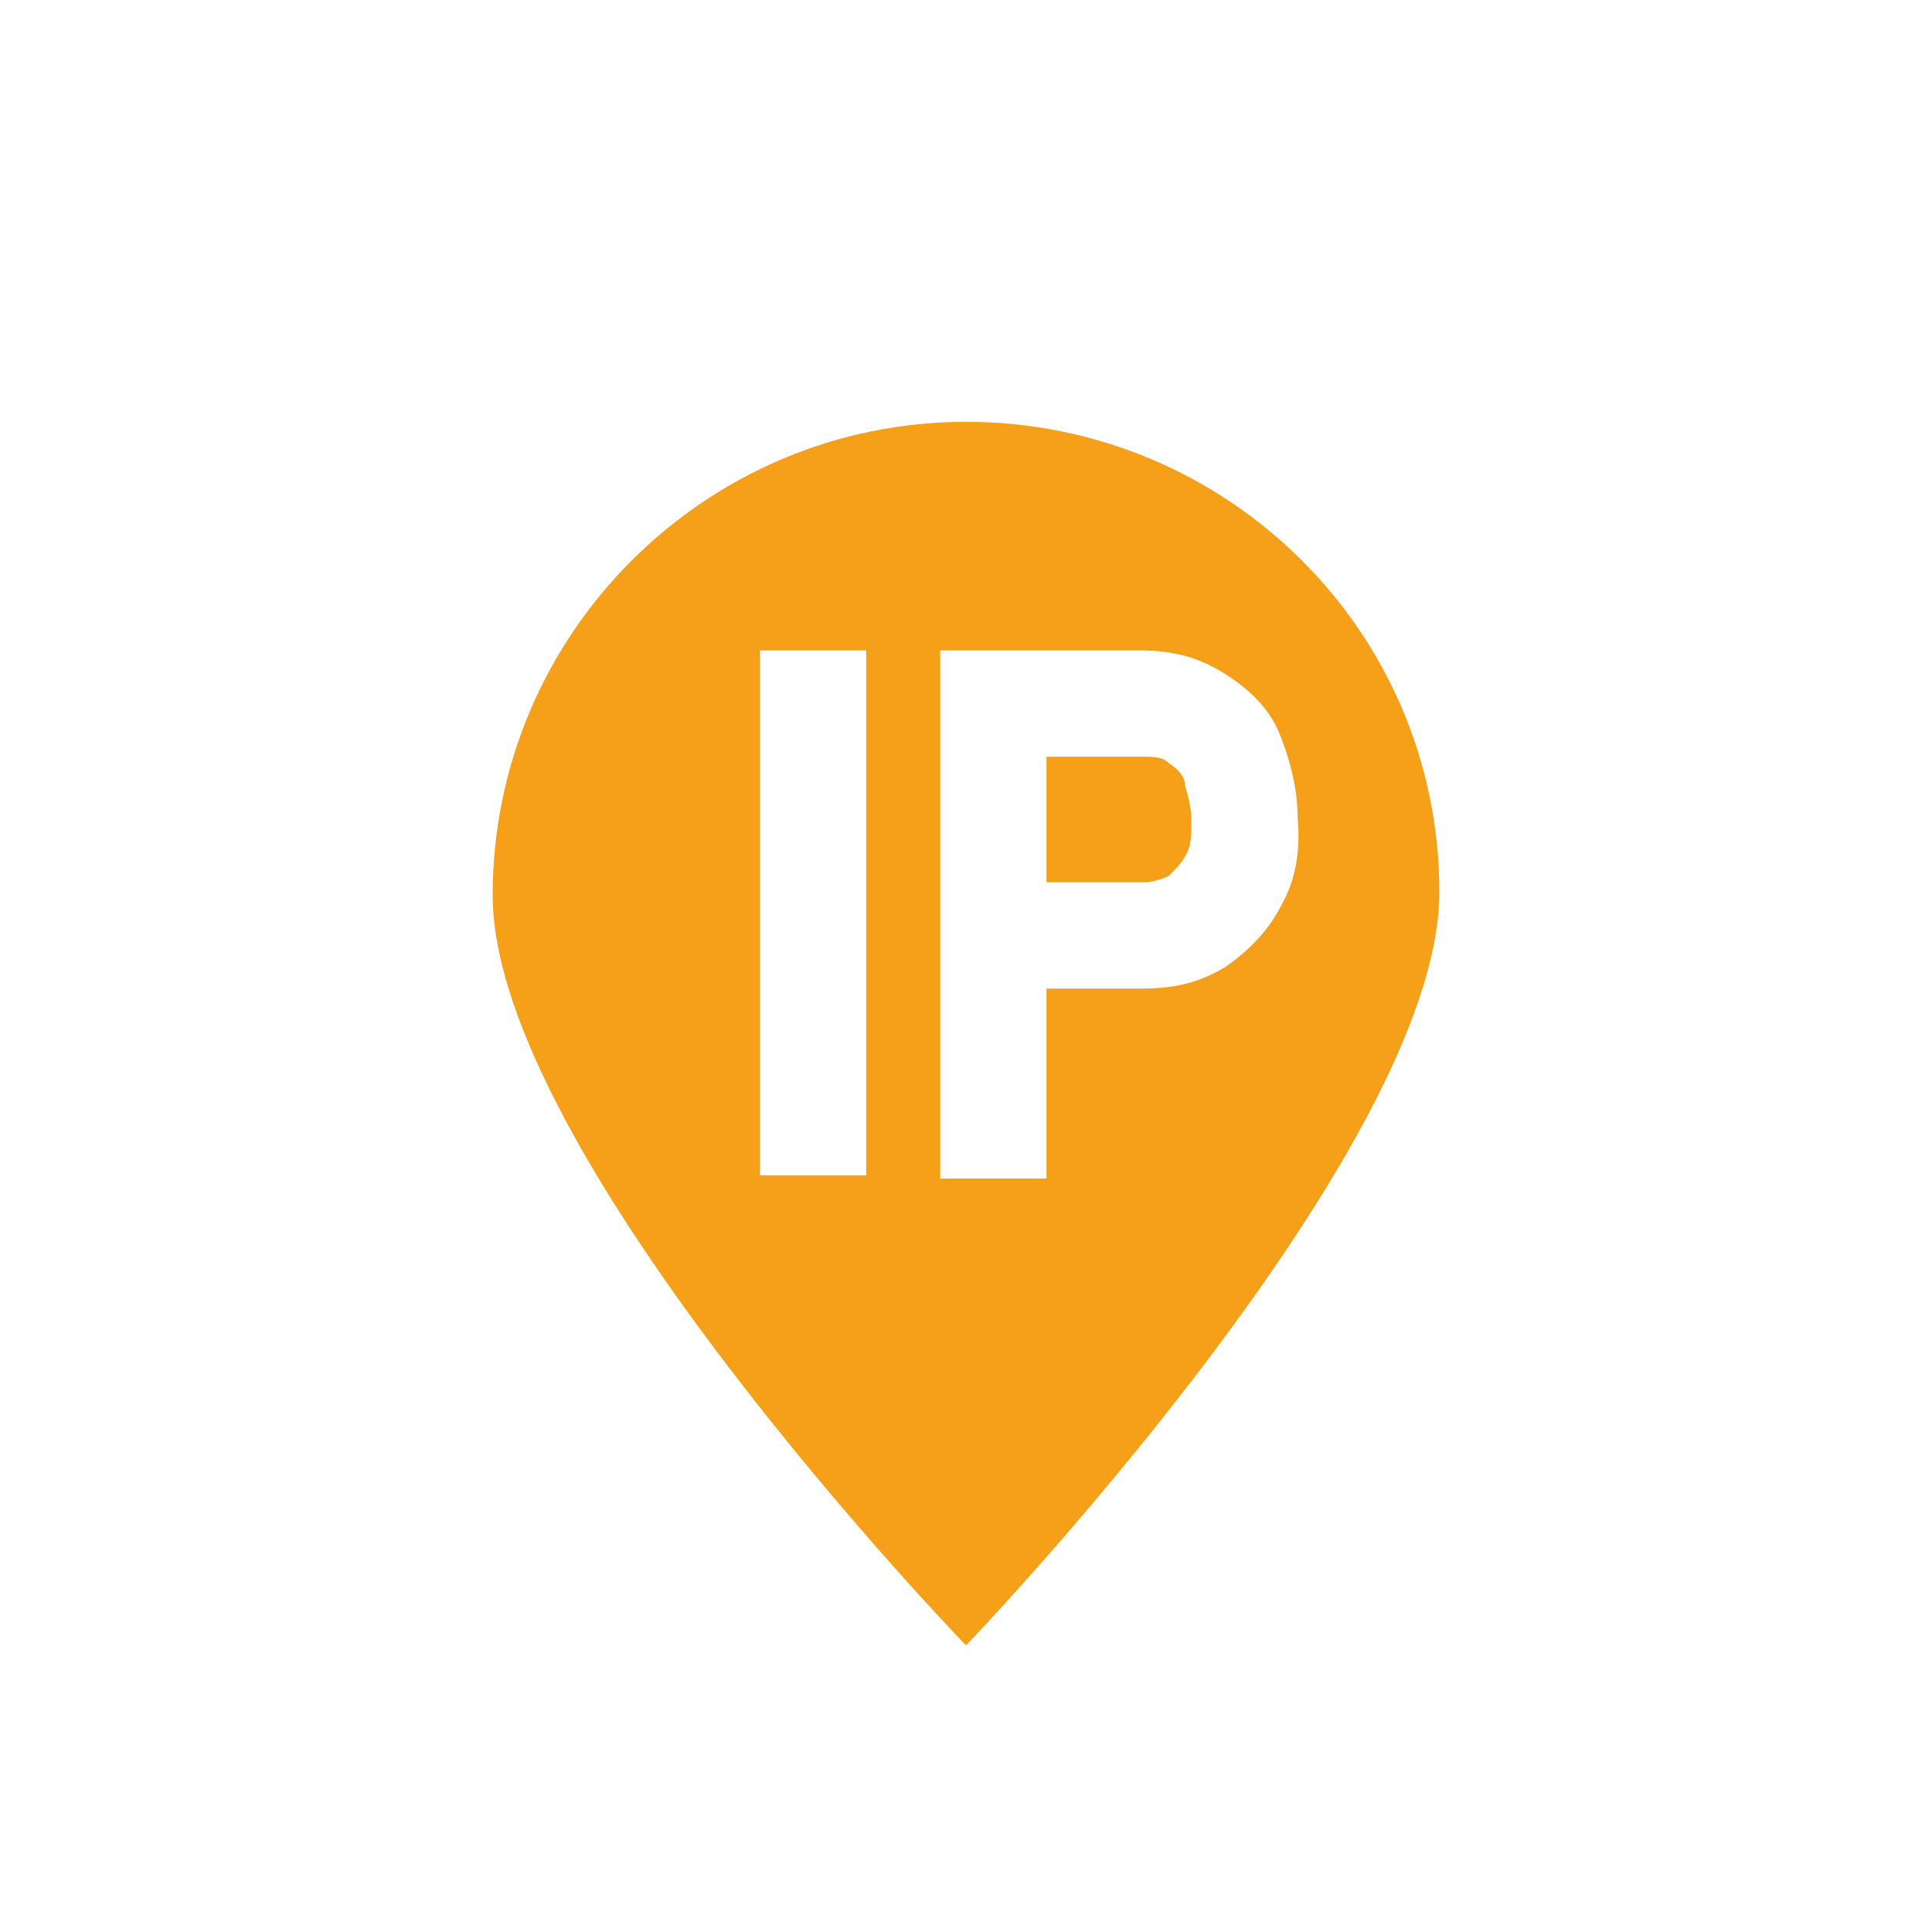
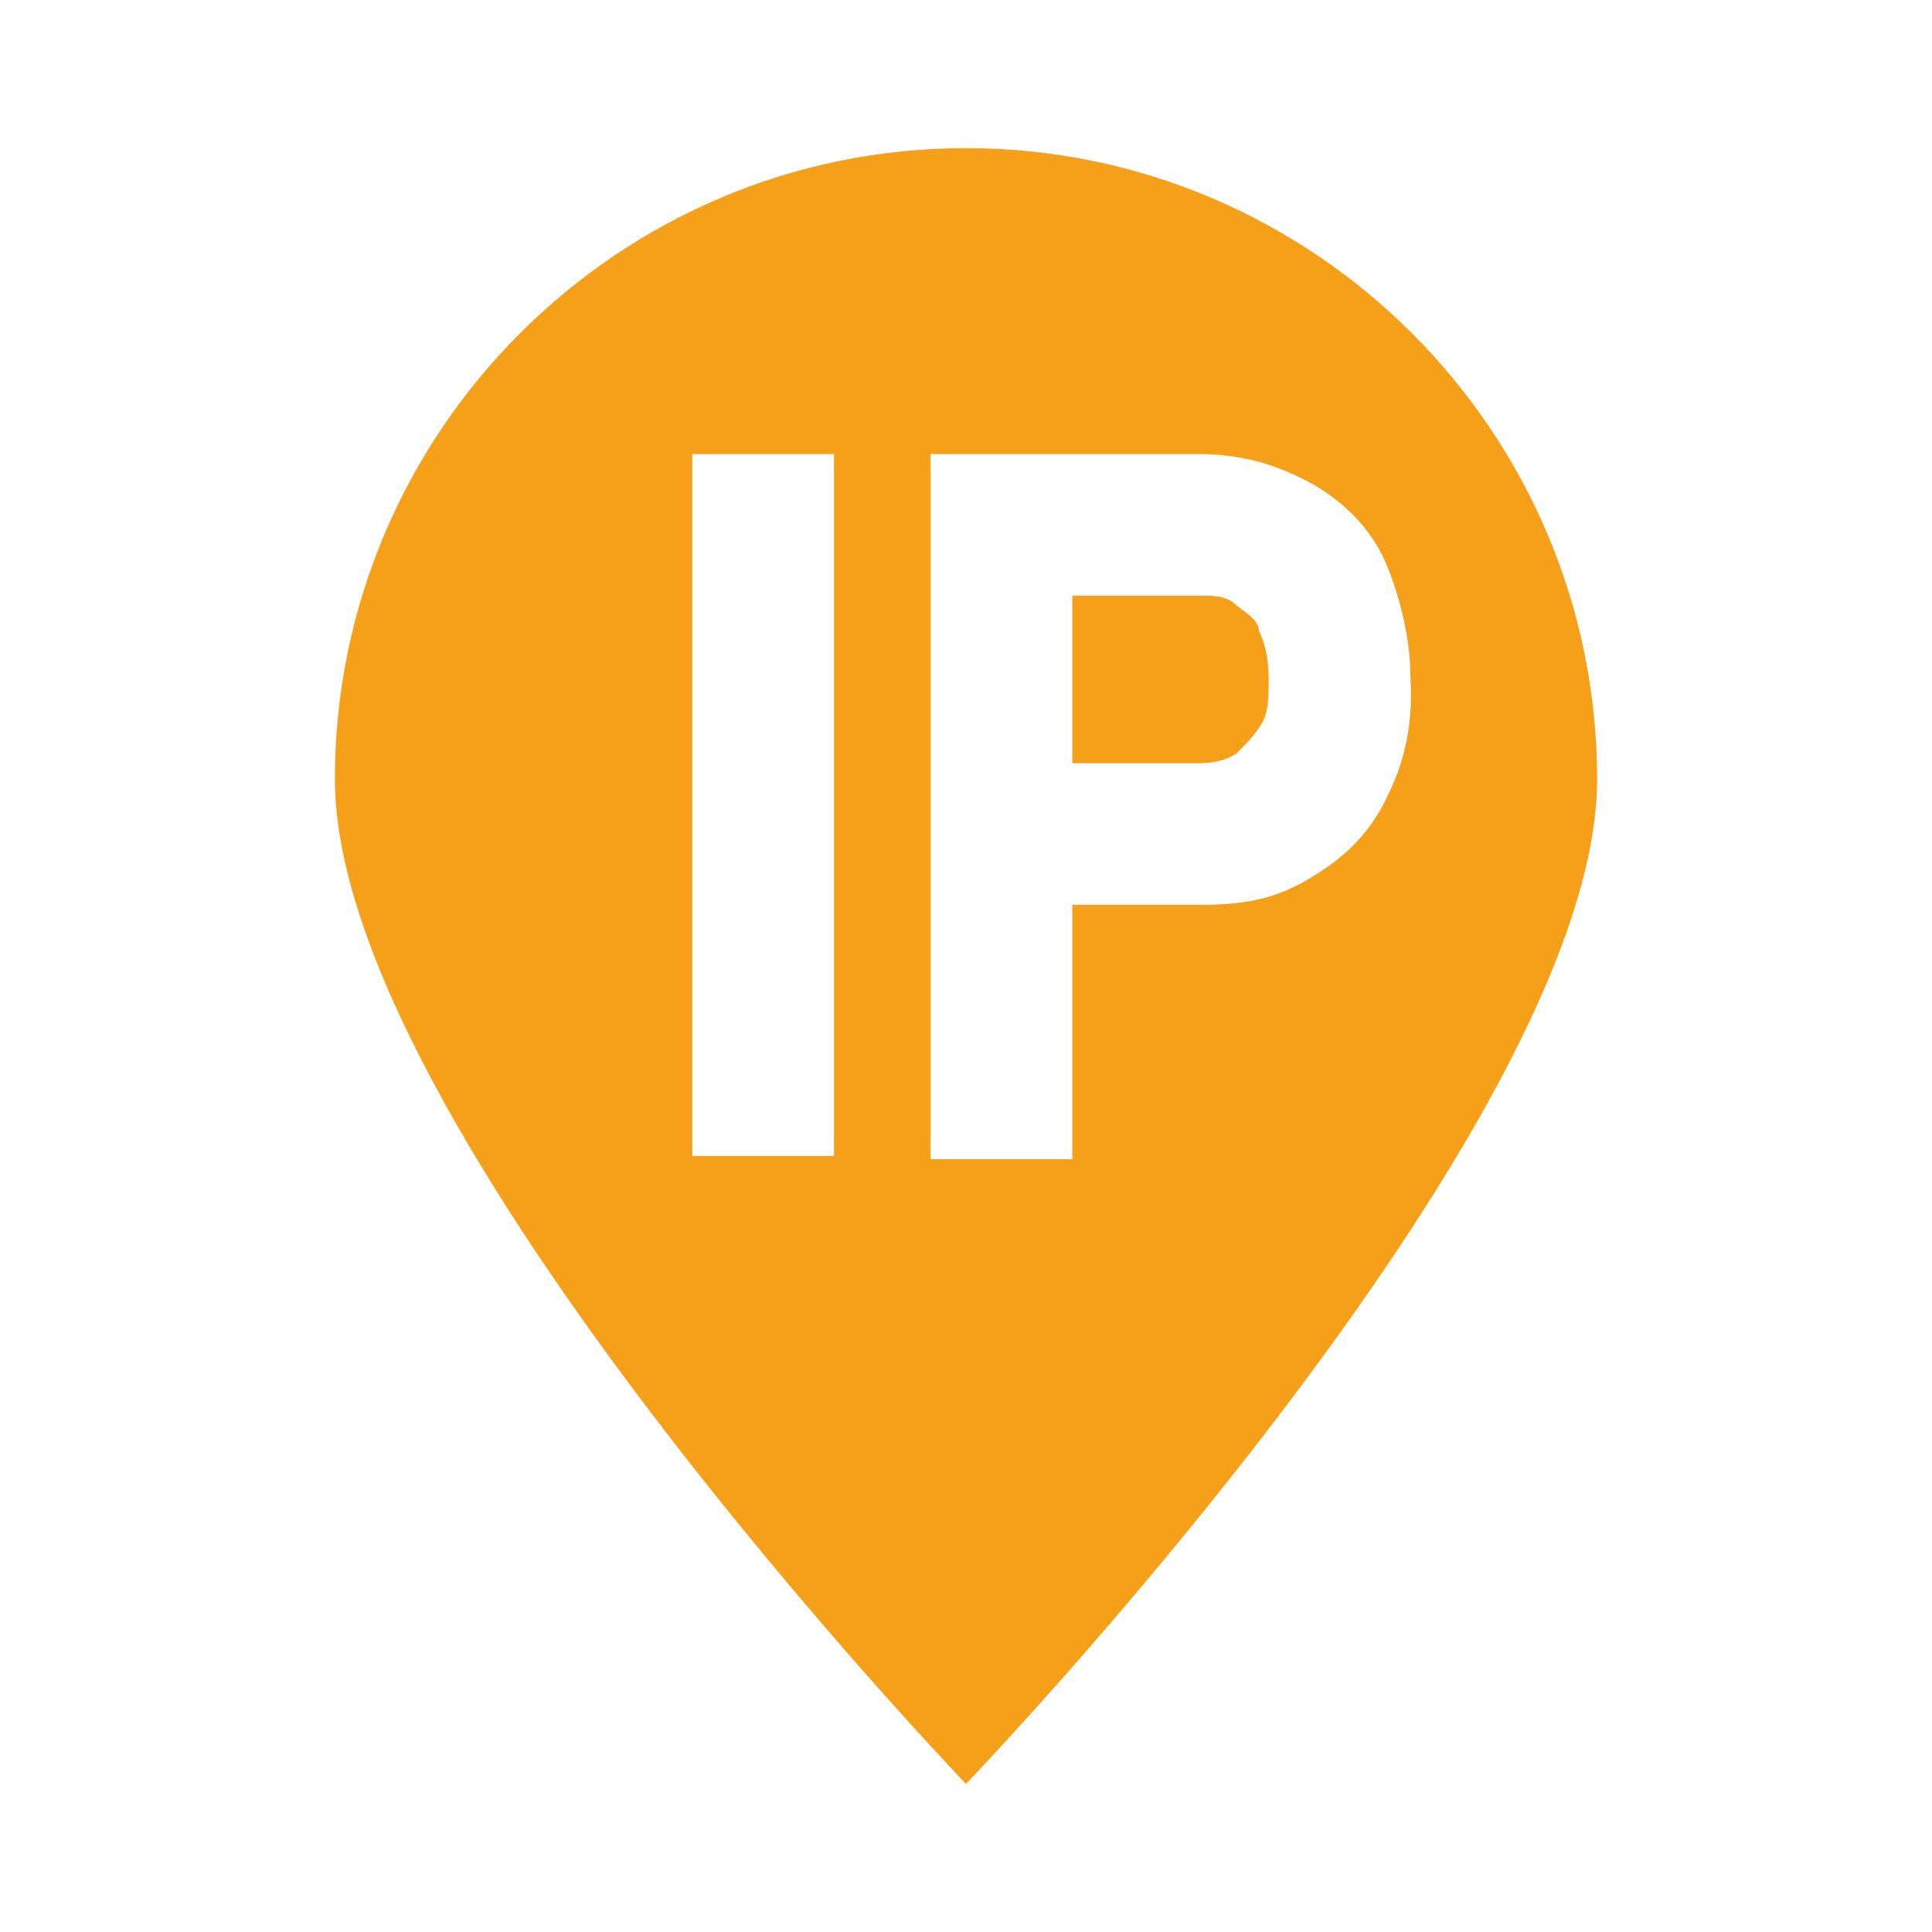
<svg xmlns="http://www.w3.org/2000/svg" version="1.1" id="Calque_2_1_" x="0px" y="0px" viewBox="0 0 60 60" style="enable-background:new 0 0 60 60;" xml:space="preserve">
  <style type="text/css">
	.st0{fill:#F6A019;}
</style>
  <g id="SvgjsSvg1001">
-     <path class="st0" d="M30,13.1c-8.1,0-14.7,6.6-14.7,14.7S30,51.1,30,51.1s14.7-15.3,14.7-23.4S38.1,13.1,30,13.1z M26.9,36.5h-3.3   V20.2h3.3V36.5z M39.8,28.1c-0.4,0.8-1,1.4-1.7,1.9c-0.8,0.5-1.6,0.7-2.6,0.7h-3v5.9h-3.3V20.2h6.2c1,0,1.8,0.2,2.6,0.7   s1.4,1.1,1.7,1.8s0.6,1.7,0.6,2.7C40.4,26.5,40.2,27.4,39.8,28.1z M36.3,23.7c-0.2-0.2-0.5-0.2-0.8-0.2h-3v3.9h3   c0.3,0,0.6-0.1,0.8-0.2c0.2-0.2,0.4-0.4,0.5-0.6c0.2-0.3,0.2-0.7,0.2-1.1s-0.1-0.8-0.2-1.1C36.8,24.1,36.6,23.9,36.3,23.7z" />
+     <path class="st0" d="M30,4.6c-10.8,0-19.6,8.8-19.6,19.6S30,55.4,30,55.4s19.6-20.4,19.6-31.2S40.8,4.6,30,4.6z M25.9,35.9h-4.4   V14.1h4.4V35.9z M43.1,24.7c-0.5,1.1-1.3,1.9-2.3,2.5c-1.1,0.7-2.1,0.9-3.5,0.9h-4V36h-4.4V14.1h8.3c1.3,0,2.4,0.3,3.5,0.9   s1.9,1.5,2.3,2.4c0.4,0.9,0.8,2.3,0.8,3.6C43.9,22.5,43.6,23.7,43.1,24.7z M38.4,18.8c-0.3-0.3-0.7-0.3-1.1-0.3h-4v5.2h4   c0.4,0,0.8-0.1,1.1-0.3c0.3-0.3,0.5-0.5,0.7-0.8c0.3-0.4,0.3-0.9,0.3-1.5s-0.1-1.1-0.3-1.5C39.1,19.3,38.8,19.1,38.4,18.8z" />
  </g>
</svg>
